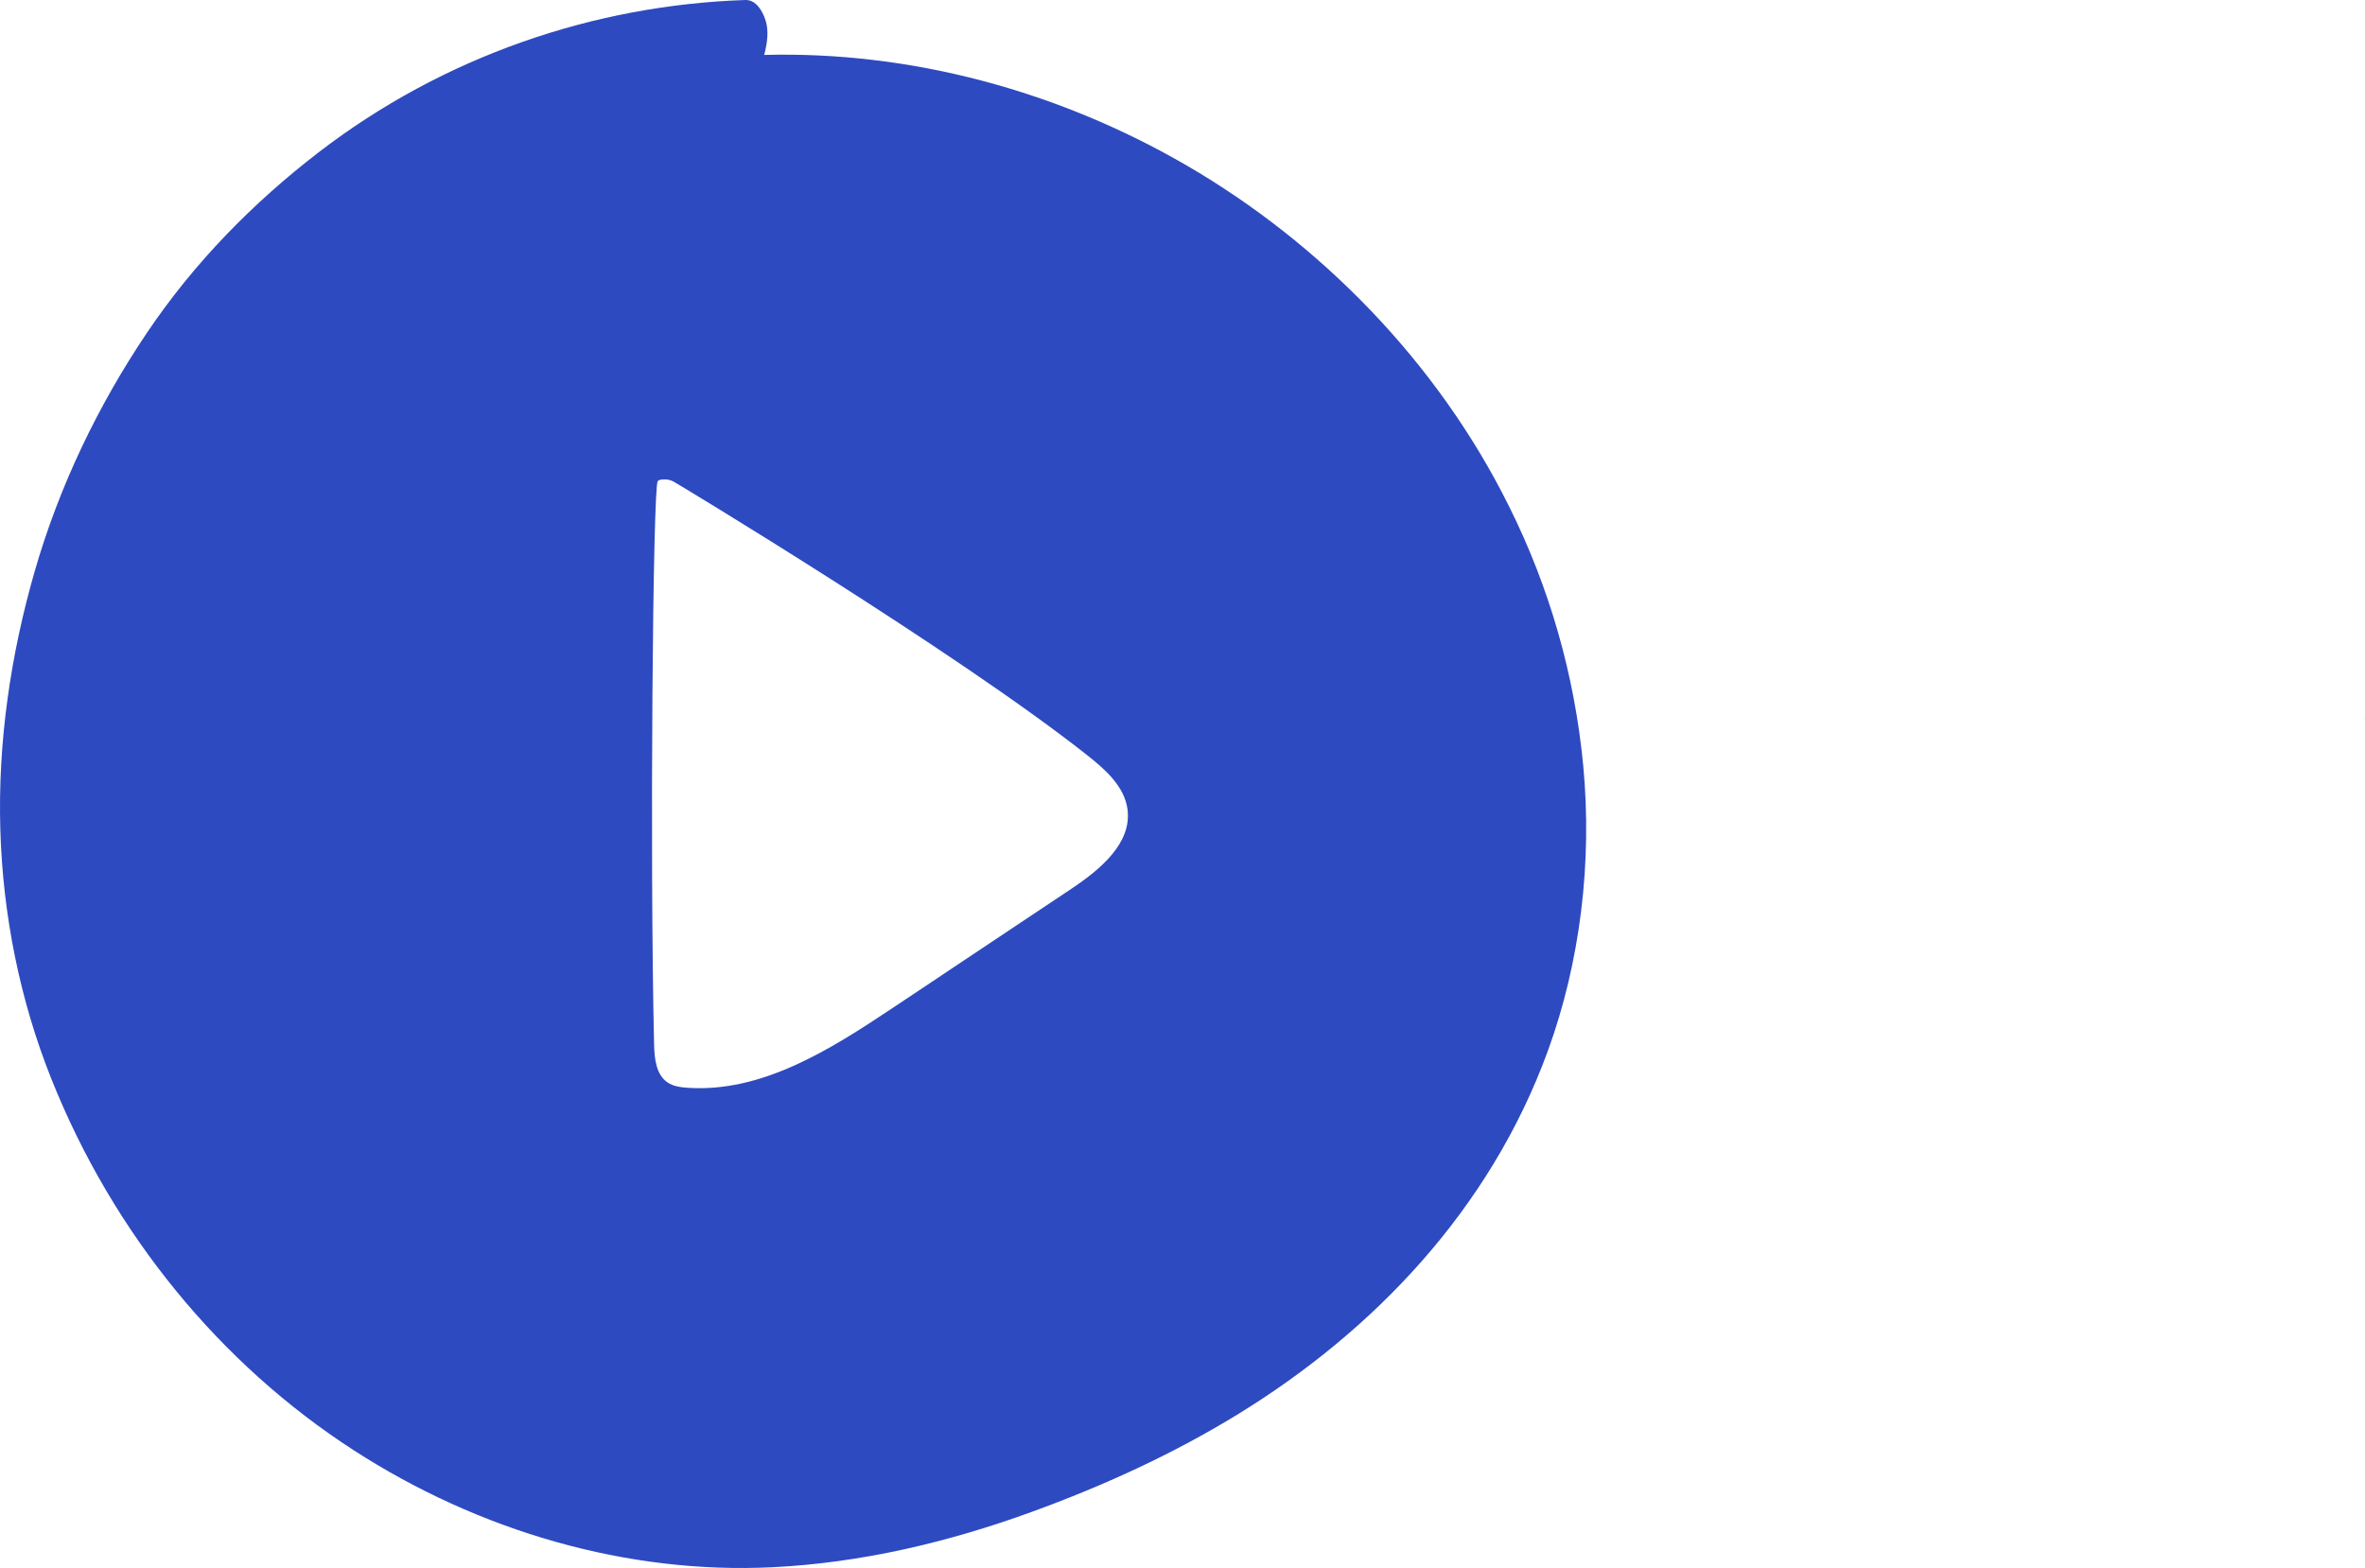
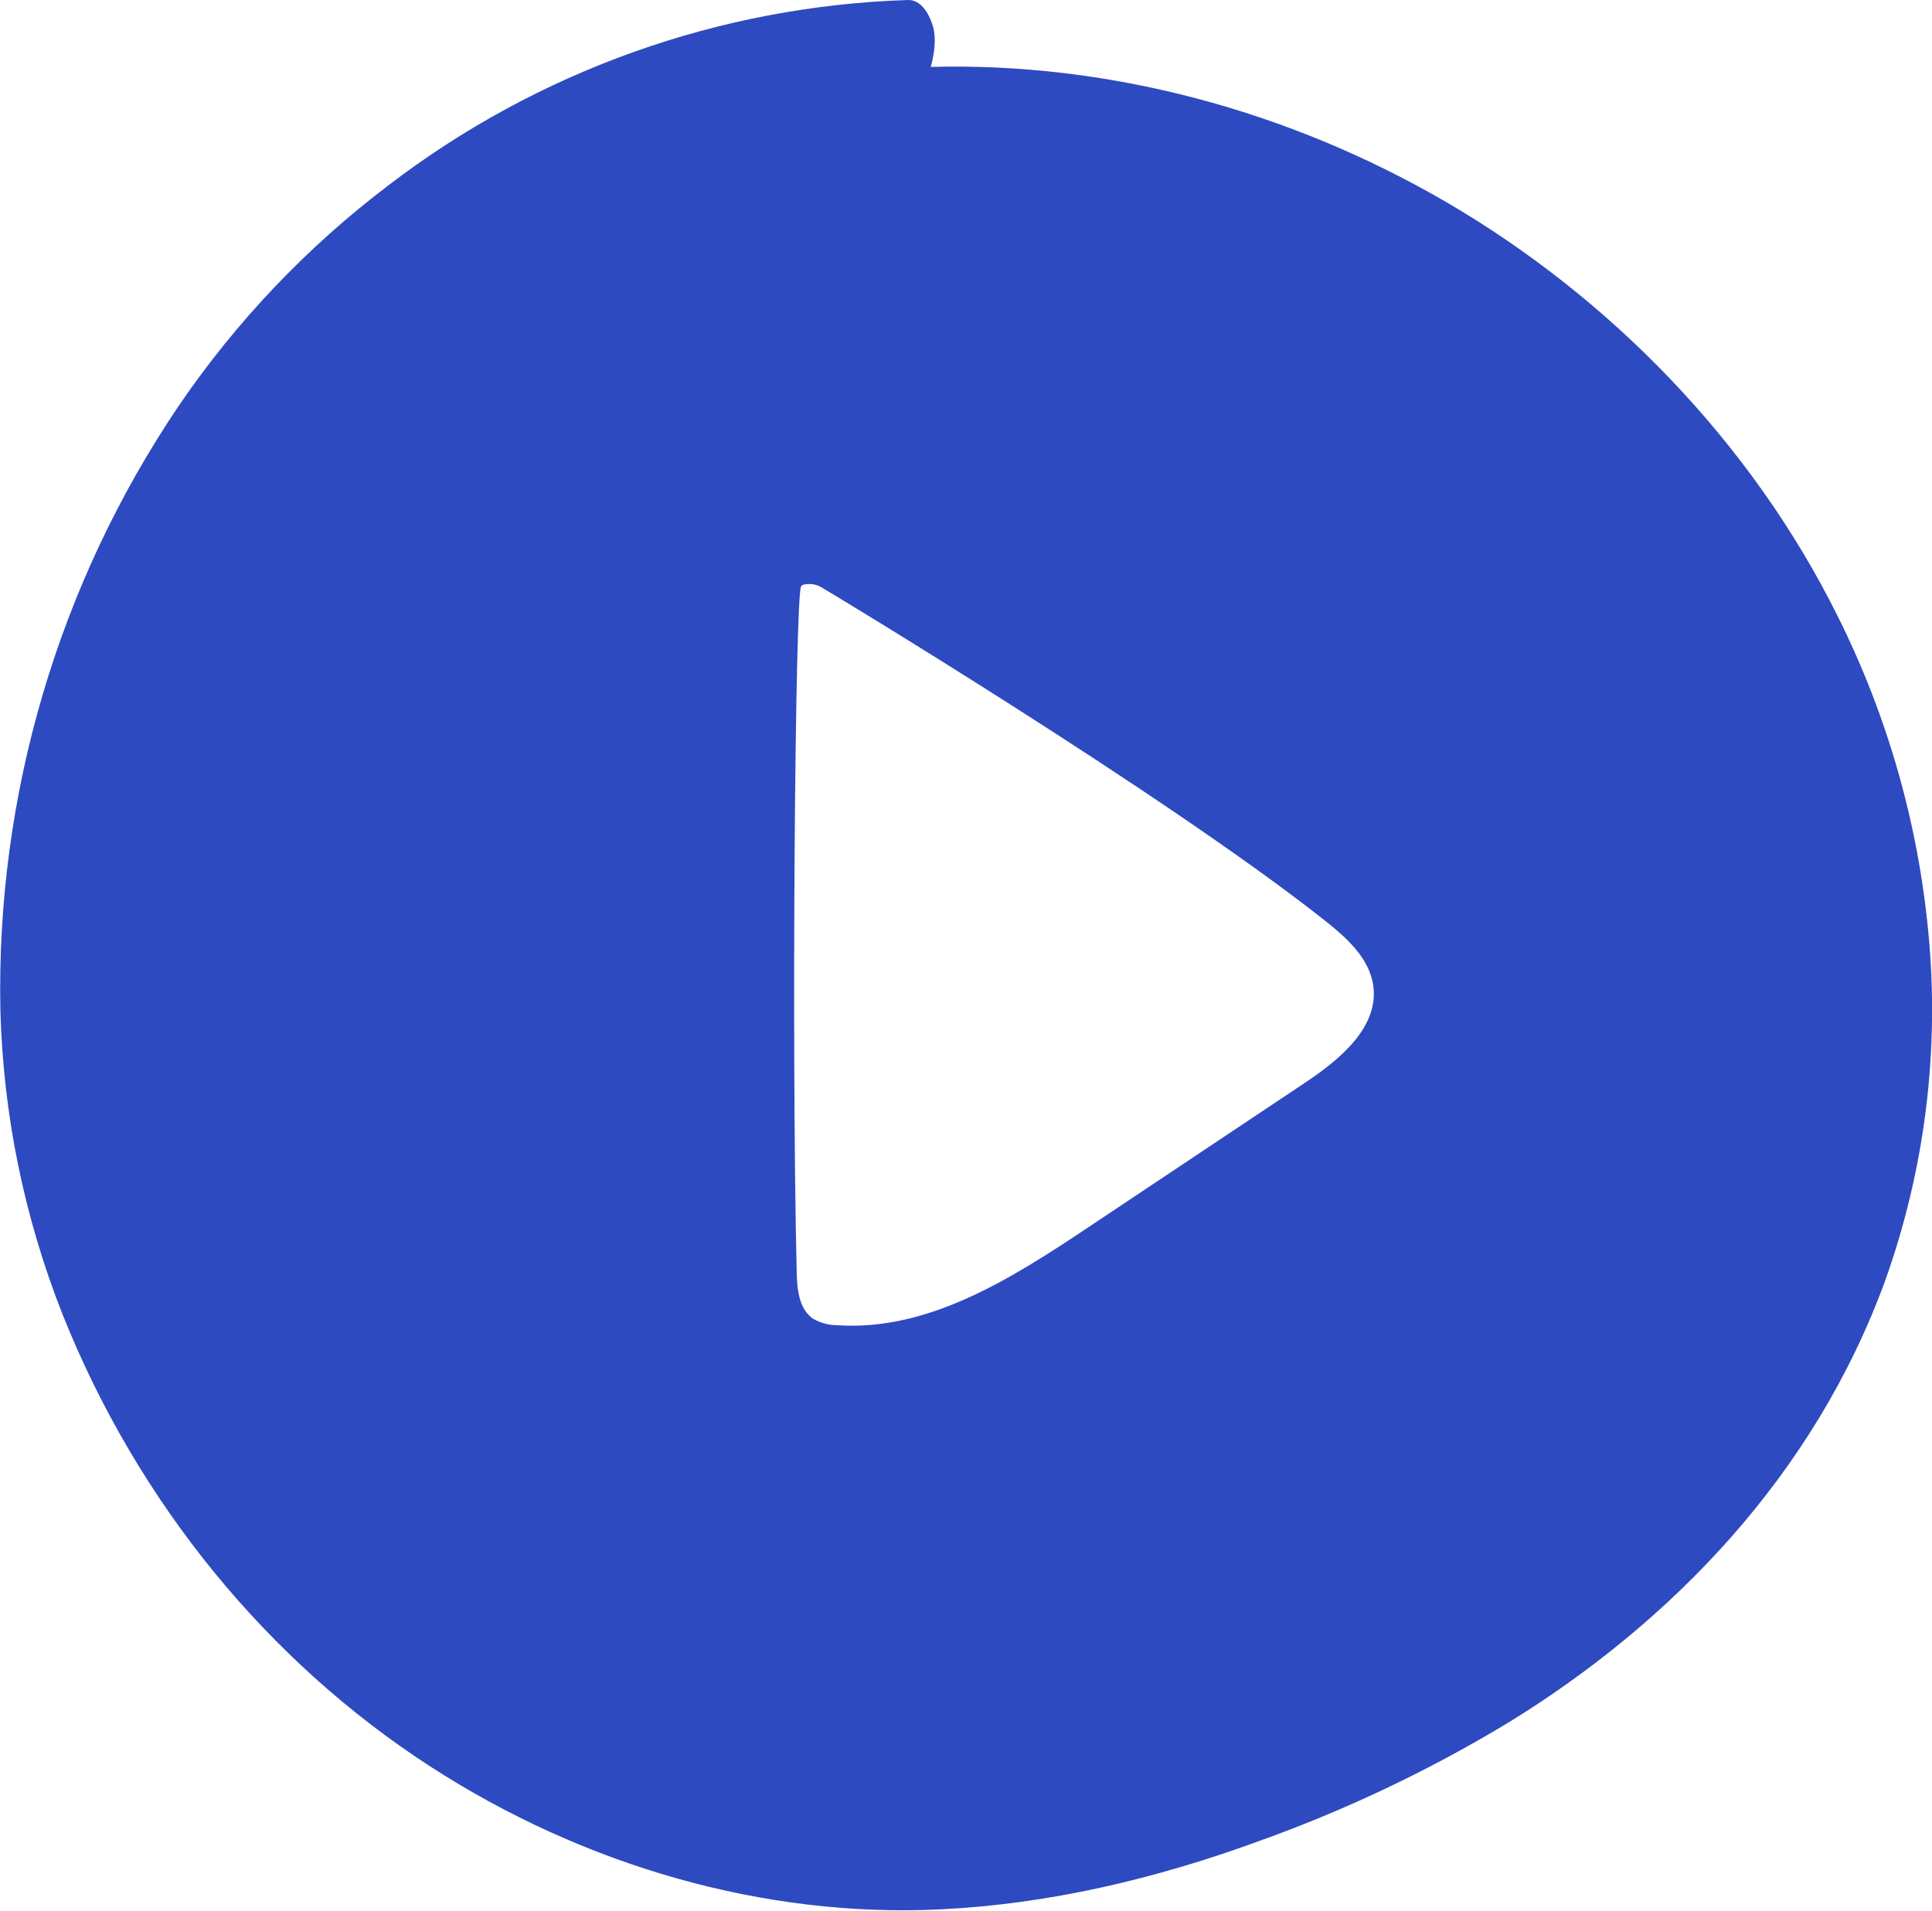
- <svg xmlns="http://www.w3.org/2000/svg" id="Layer_1" data-name="Layer 1" width="1878.61" height="1245.893" viewBox="0 0 1878.61 1245.893">
+ <svg xmlns="http://www.w3.org/2000/svg" id="Layer_1" data-name="Layer 1" width="365.56" height="361.474" viewBox="0 0 365.56 361.474">
  <defs>
    <style>.cls-1{fill:#2e4ac0;}</style>
  </defs>
-   <path class="cls-1" d="M1978.04,466.42l-.028.089a10.709,10.709,0,0,1-.27,1.161C1977.704,468.131,1977.822,468.132,1978.04,466.42Z" transform="translate(-99.4301 104.0912)" />
-   <path class="cls-1" d="M1357.065,504.411a585.764,585.764,0,0,0-58.788-205.868C1241.002,182.877,1147.497,88.728,1042.358,27.57,939.779-32.099,822.471-63.544,706.443-60.447c2.362-8.903,3.886-18.888,1.1-27.49-2.453-7.572-7.608-16.427-16.08-16.147C571.16-100.11,451.572-59.245,352.555,16.921c-51.812,39.855-98.737,87.413-136.478,143.525-38.54,57.3-69.451,121.216-89.064,189.326-19.065,66.207-29.359,135.537-27.33,205.125,1.987,68.162,15.582,135.719,40.487,198.136,49.35,123.682,134.471,226.789,240.033,295.082,99.7,64.5,217.435,98.811,333.093,93.066,70.145-3.485,138.988-19.687,205.551-43.917,56.578-20.595,112.199-45.852,164.291-77.88,106.611-65.549,199.53-161.564,245.762-288.313C1354.83,659.977,1364.27,580.554,1357.065,504.411ZM108.931,456.64c.416-4.096,1.163-10.003,0,0ZM950.447,602.122q-71.242,47.521-142.483,95.042c-49.339,32.911-103.573,67.202-162.735,63.042-5.366-.377-10.929-1.154-15.405-4.137-9.356-6.237-10.575-19.265-10.836-30.506-3.464-149.079-.986-443.327,2.918-447.284.366-.69,1.519-1.466,5.586-1.466a14.88,14.88,0,0,1,7.456,2.033c1.242.543,223.523,134.454,328.08,217.114,14.408,11.39,29.63,24.852,32.029,43.06C998.613,566.019,973.1,587.012,950.447,602.122Z" transform="translate(-99.4301 104.0912)" />
+   <path class="cls-1" d="M1106.626,436.546a169.95,169.95,0,0,0-17.056-59.729c-16.617-33.558-43.746-60.874-74.25-78.618-29.762-17.312-63.797-26.435-97.46-25.537.685-2.583,1.128-5.48.319-7.976-.712-2.197-2.207-4.766-4.665-4.685A170.742,170.742,0,0,0,815.185,295.11a178.429,178.429,0,0,0-39.597,41.641,197.262,197.262,0,0,0-33.77,114.443,168.844,168.844,0,0,0,11.747,57.486c14.318,35.884,39.014,65.799,69.641,85.613,28.926,18.714,63.085,28.668,96.641,27.002,20.351-1.011,40.325-5.712,59.637-12.742a261.584,261.584,0,0,0,47.666-22.595c30.931-19.018,57.89-46.875,71.303-83.649A152.395,152.395,0,0,0,1106.626,436.546Zm-362.124-13.86c.121-1.188.337-2.902,0,0Zm244.151,42.209L947.314,492.47C933,502.019,917.264,511.968,900.1,510.761a9.104,9.104,0,0,1-4.469-1.2c-2.715-1.809-3.068-5.589-3.144-8.851-1.005-43.253-.286-128.624.847-129.772.106-.2.441-.425,1.62-.425a4.317,4.317,0,0,1,2.163.59c.36.158,64.851,39.01,95.187,62.992,4.18,3.305,8.597,7.21,9.293,12.493C1002.628,454.421,995.226,460.512,988.653,464.896Z" transform="translate(-741.7454 -260)" />
</svg>
